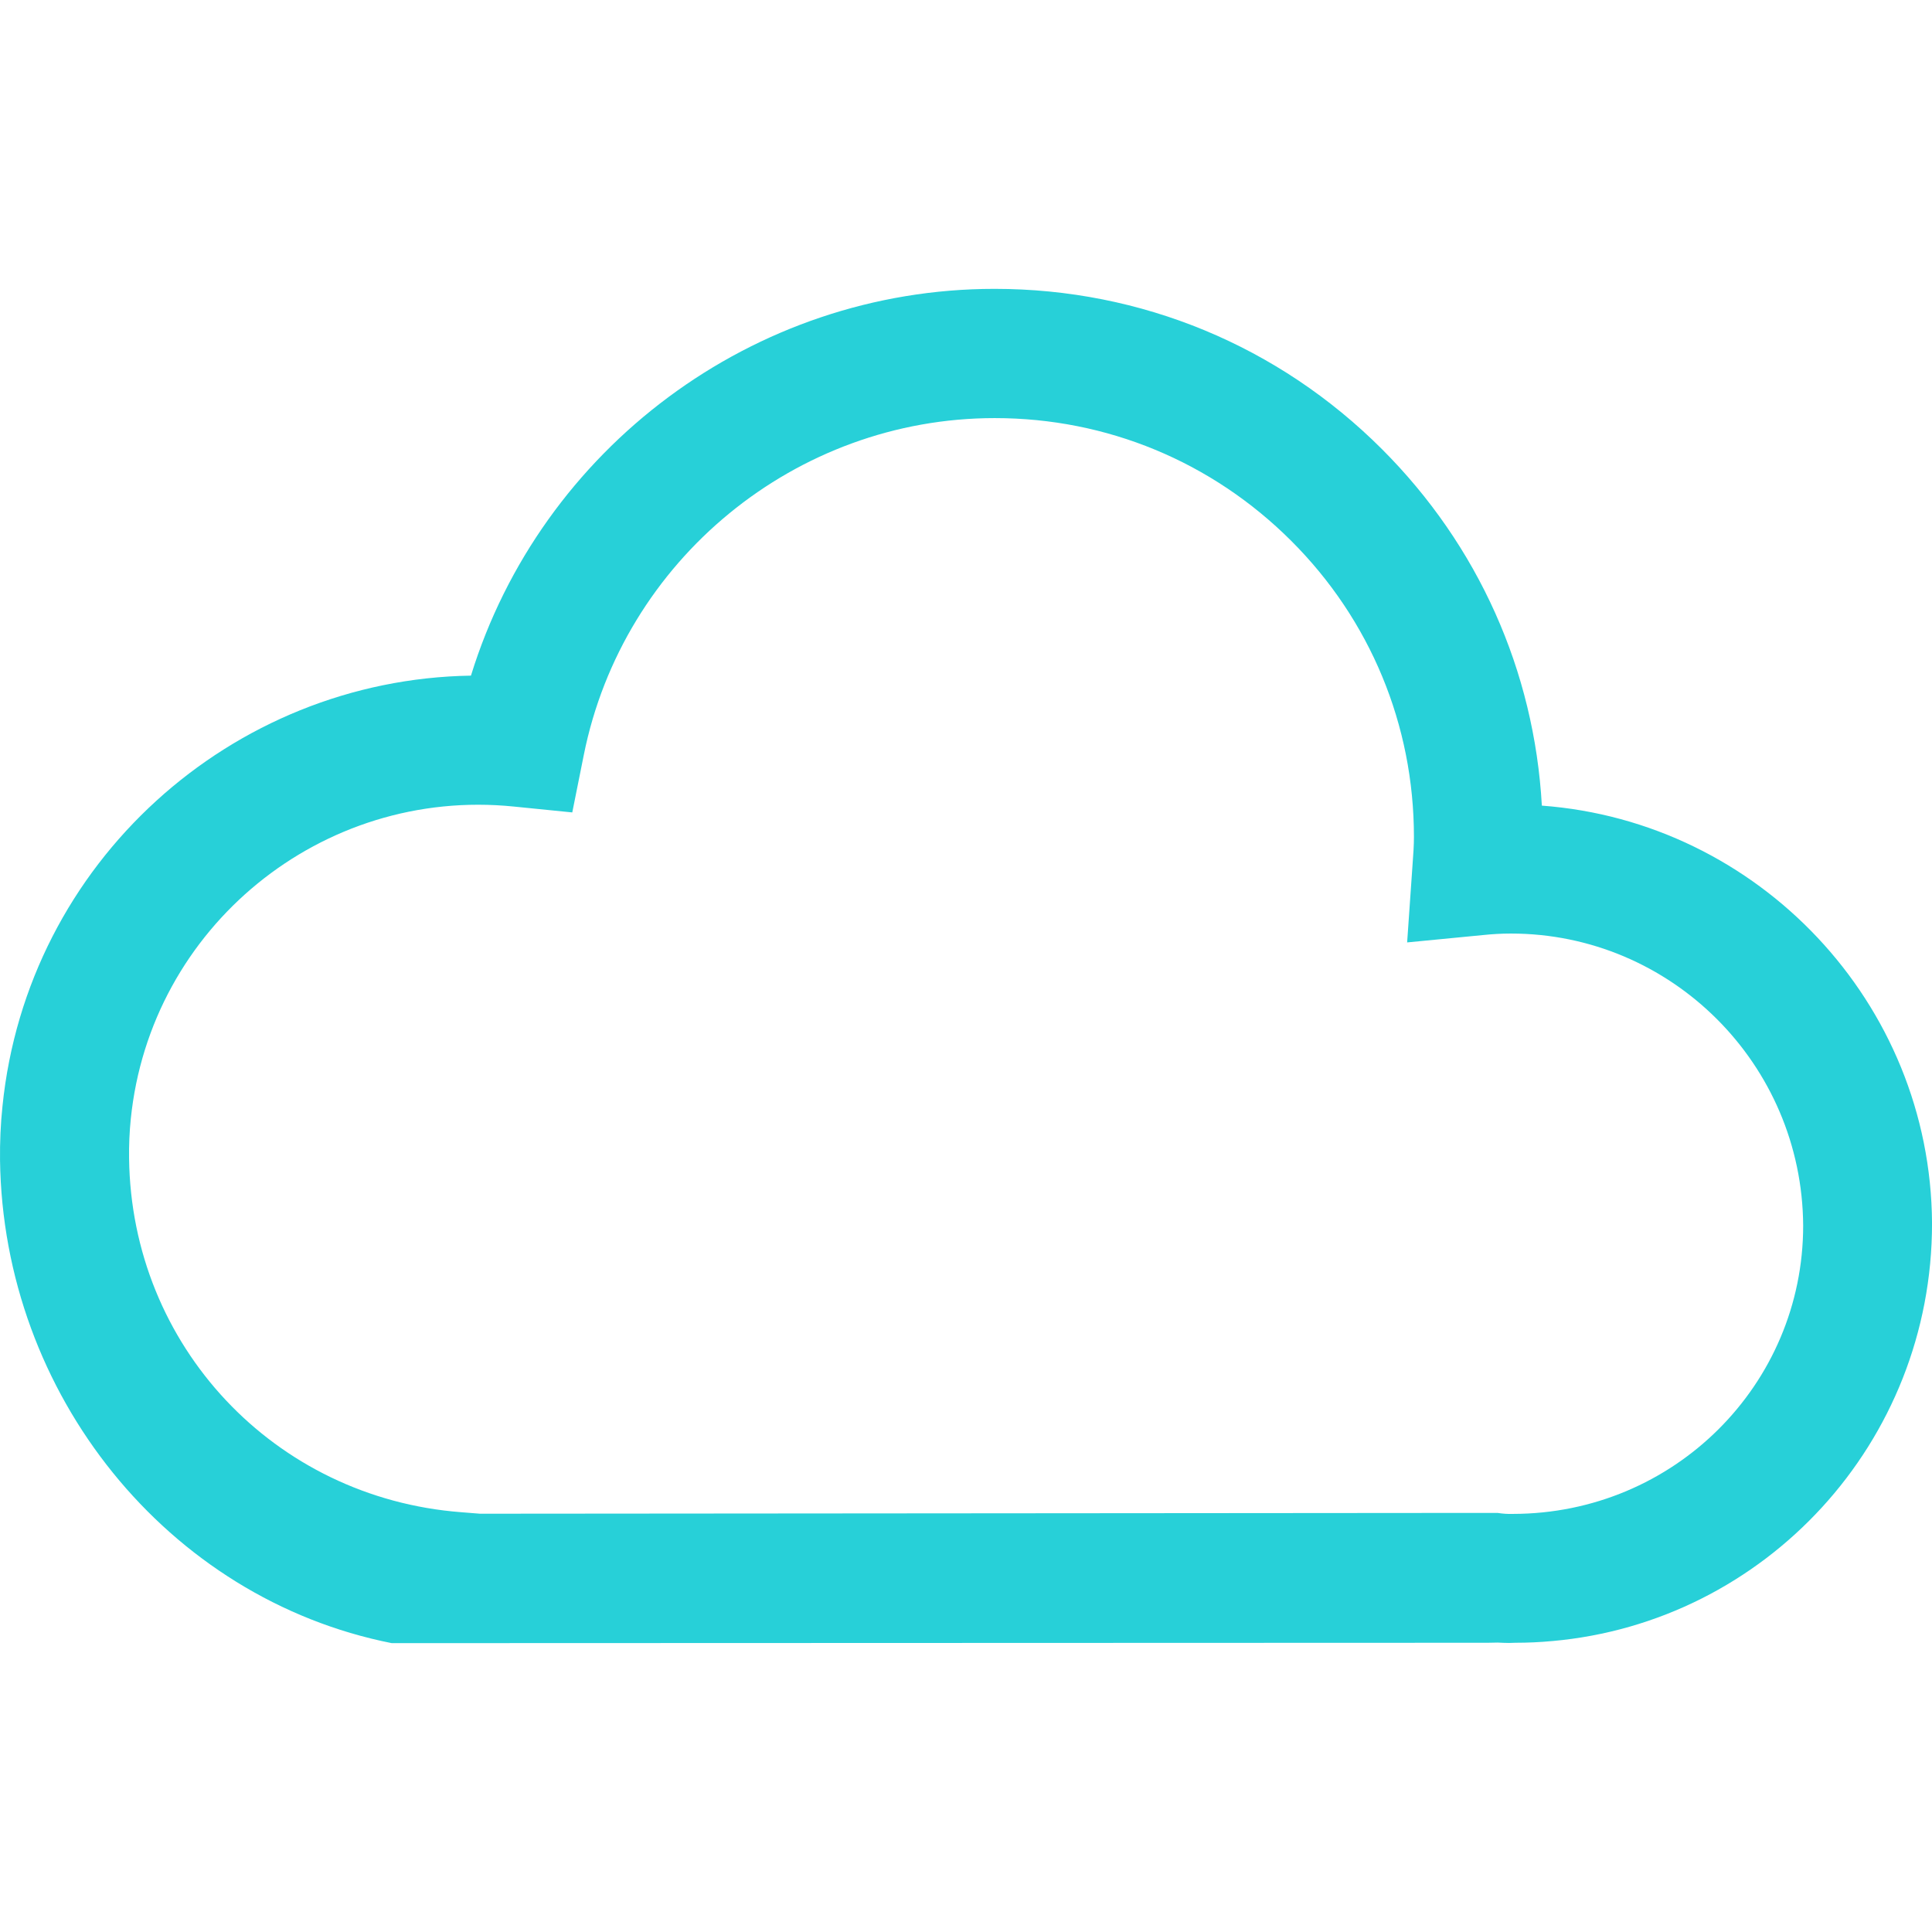
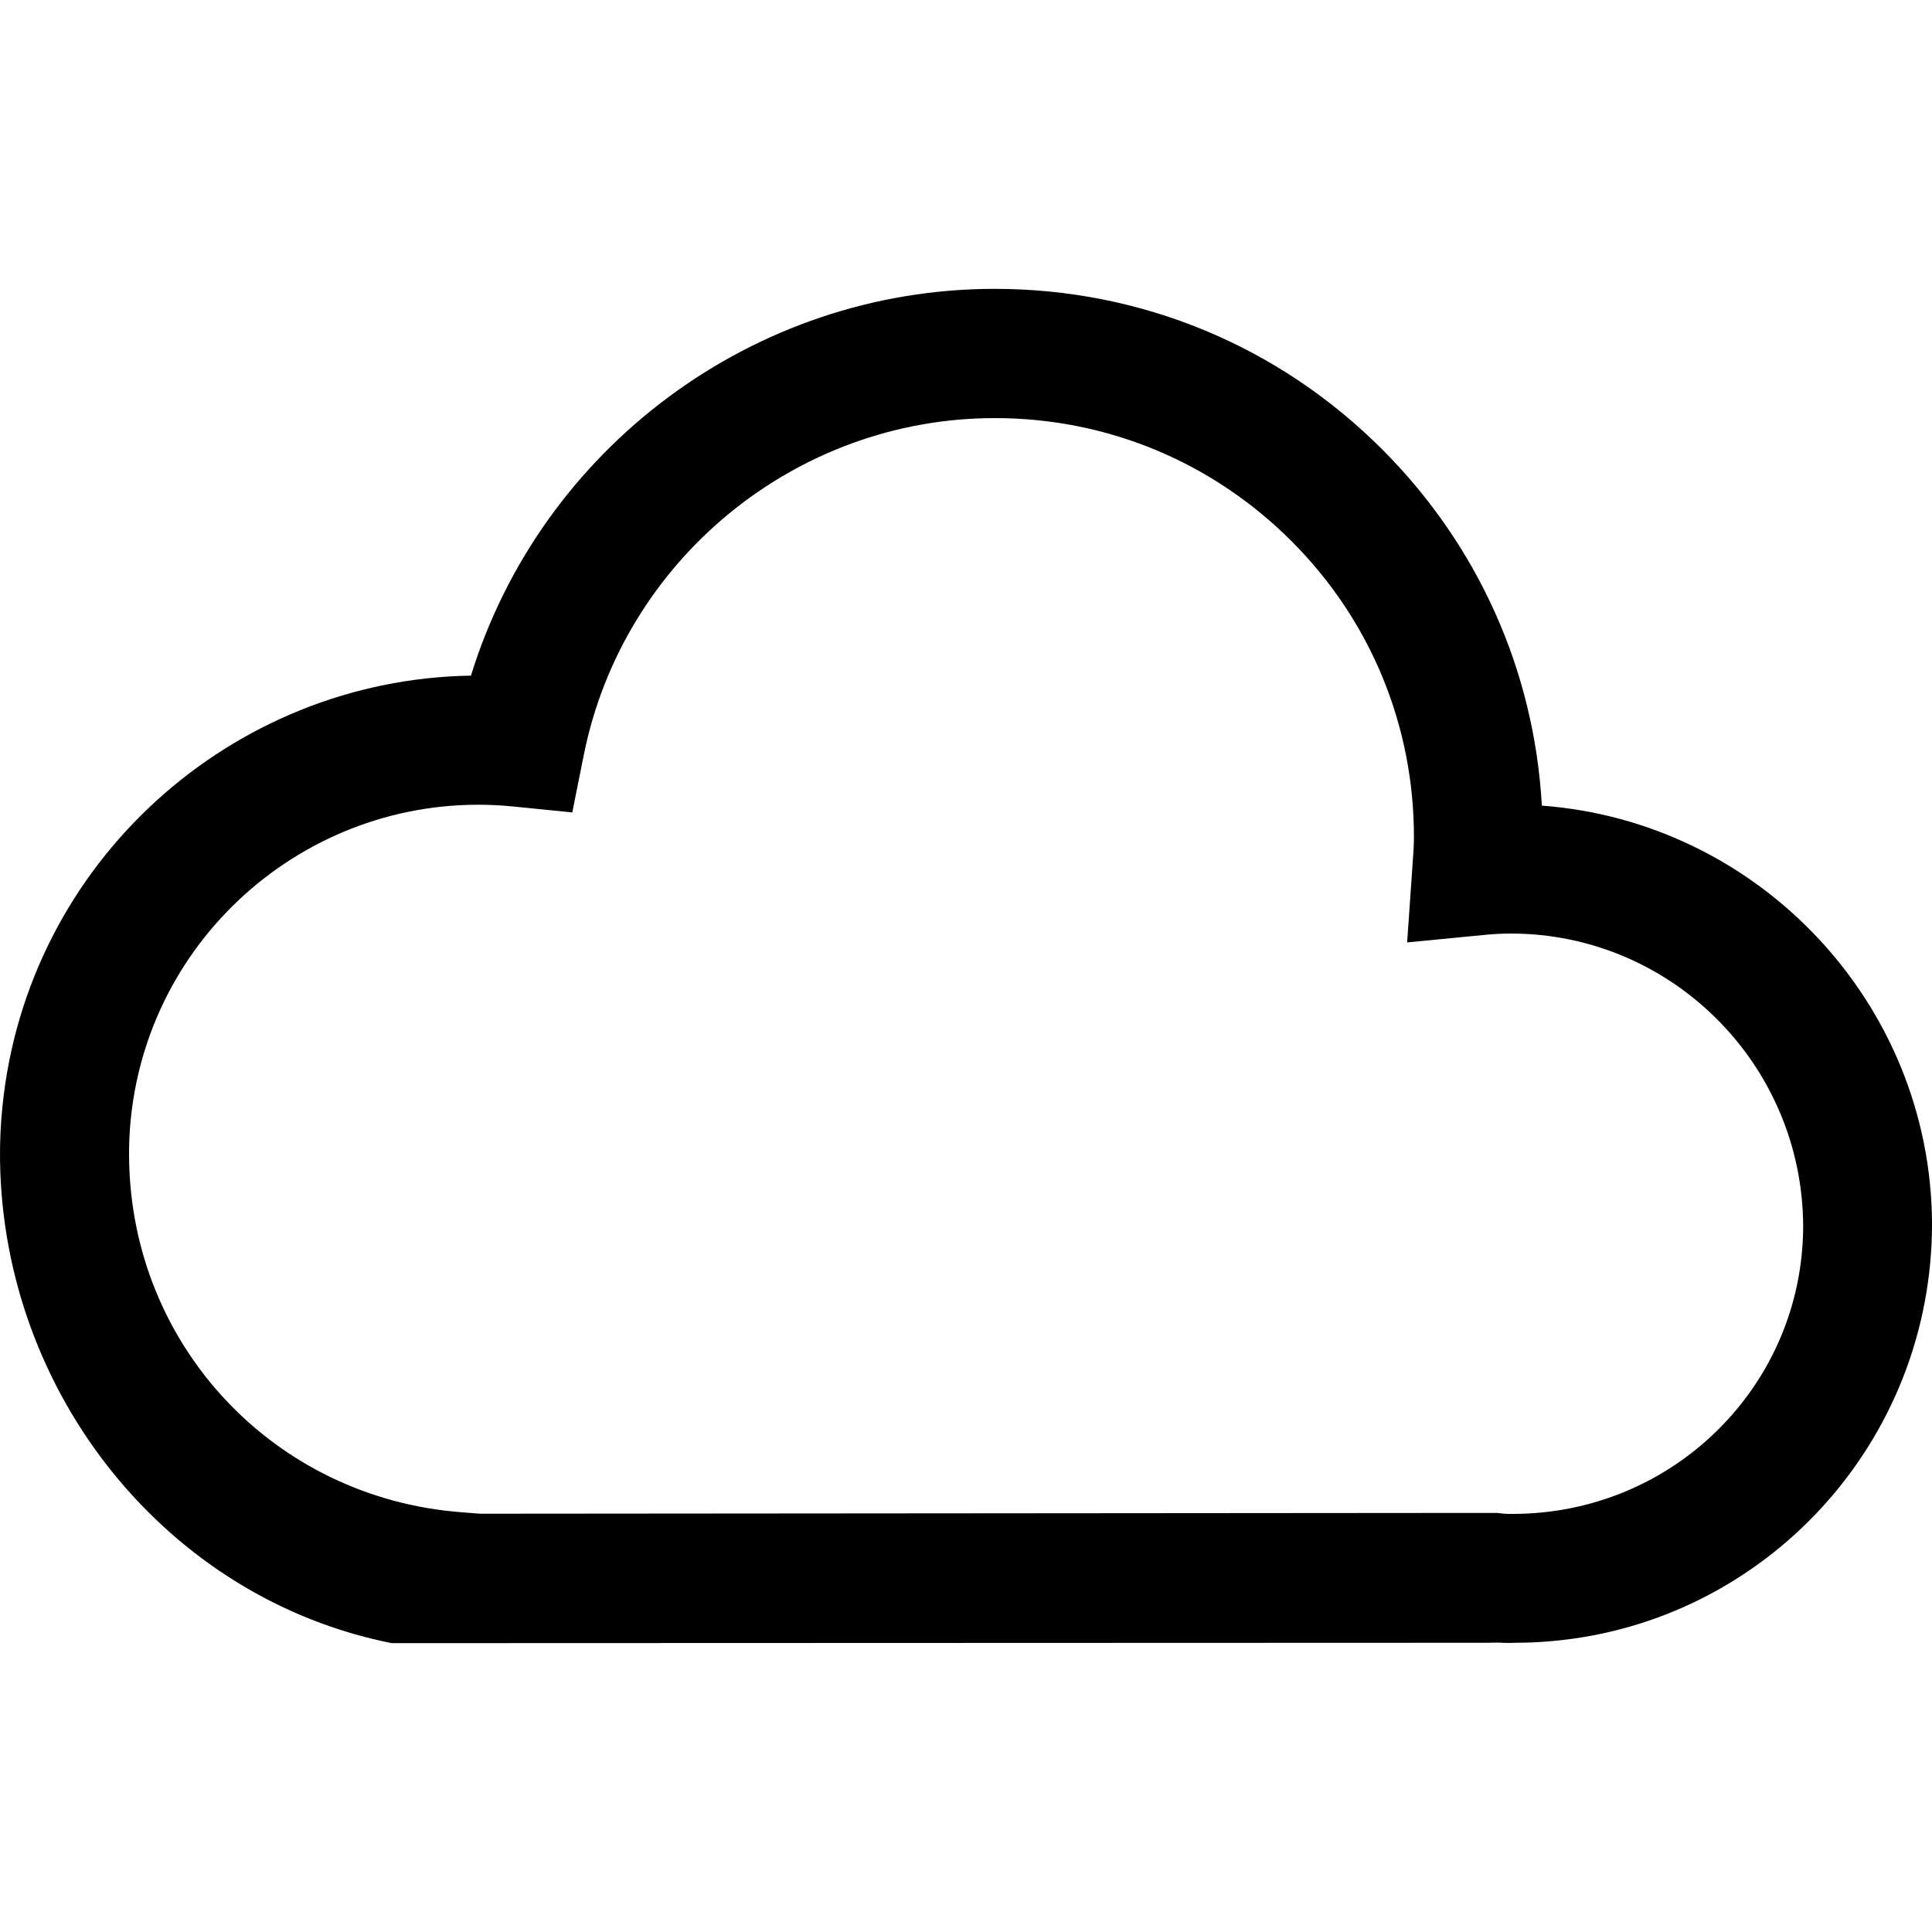
<svg xmlns="http://www.w3.org/2000/svg" t="1616575820649" class="icon" viewBox="0 0 1024 1024" version="1.1" p-id="3526" width="200" height="200">
  <defs>
    <style type="text/css" />
  </defs>
-   <path d="M207.615 870.9C88.715 847.3 1.615 739 0.015 614.8c-0.1-9.5 0.3-19.1 1.3-28.5C14.415 457 122.815 360.1 249.615 358.1c37.1-120.3 149.5-205 277.5-205h0.1c77.6 0 150.5 30.2 205.3 85 51 51 80.7 117.5 84.7 188.9 114.8 8.5 206.1 104.5 206.8 221.3 0.1 116.4-88.6 211.5-201.3 221.5h-0.1c-6.4 0.6-12.9 0.9-19.5 0.9-1 0-2.1 0.1-3.2 0.1-2 0-4-0.1-6.1-0.2l-5.2 0.1M754.015 801.9h39.9c2.6 0.4 5.3 0.6 8 0.5 85.4-0.1 153.8-68.6 153.8-152.8-0.5-85.7-70-154.8-154.9-154.8h-0.1c-5 0-9.8 0.3-14.7 0.8l-40.2 3.9 2.8-40.3c0.5-6.7 0.8-11.1 0.8-15.6 0-59.3-23.1-115.1-65.1-157-42-41.9-97.7-65-157-65h-0.1c-105.5 0-197.1 75.2-217.8 178.6l-6.1 30.4-30.9-3.1C170.615 417.1 79.615 491.4 69.315 593.1c-0.7 6.9-1 13.9-0.9 20.8 1.2 99.4 76.9 180 176 187.6l10 0.8" fill="#27D0D8" p-id="3527" />
+   <path d="M207.615 870.9C88.715 847.3 1.615 739 0.015 614.8c-0.1-9.5 0.3-19.1 1.3-28.5C14.415 457 122.815 360.1 249.615 358.1c37.1-120.3 149.5-205 277.5-205h0.1c77.6 0 150.5 30.2 205.3 85 51 51 80.7 117.5 84.7 188.9 114.8 8.5 206.1 104.5 206.8 221.3 0.1 116.4-88.6 211.5-201.3 221.5h-0.1c-6.4 0.6-12.9 0.9-19.5 0.9-1 0-2.1 0.1-3.2 0.1-2 0-4-0.1-6.1-0.2l-5.2 0.1M754.015 801.9h39.9c2.6 0.4 5.3 0.6 8 0.5 85.4-0.1 153.8-68.6 153.8-152.8-0.5-85.7-70-154.8-154.9-154.8h-0.1c-5 0-9.8 0.3-14.7 0.8l-40.2 3.9 2.8-40.3c0.5-6.7 0.8-11.1 0.8-15.6 0-59.3-23.1-115.1-65.1-157-42-41.9-97.7-65-157-65h-0.1c-105.5 0-197.1 75.2-217.8 178.6l-6.1 30.4-30.9-3.1C170.615 417.1 79.615 491.4 69.315 593.1c-0.7 6.9-1 13.9-0.9 20.8 1.2 99.4 76.9 180 176 187.6l10 0.8" p-id="3527" />
</svg>
